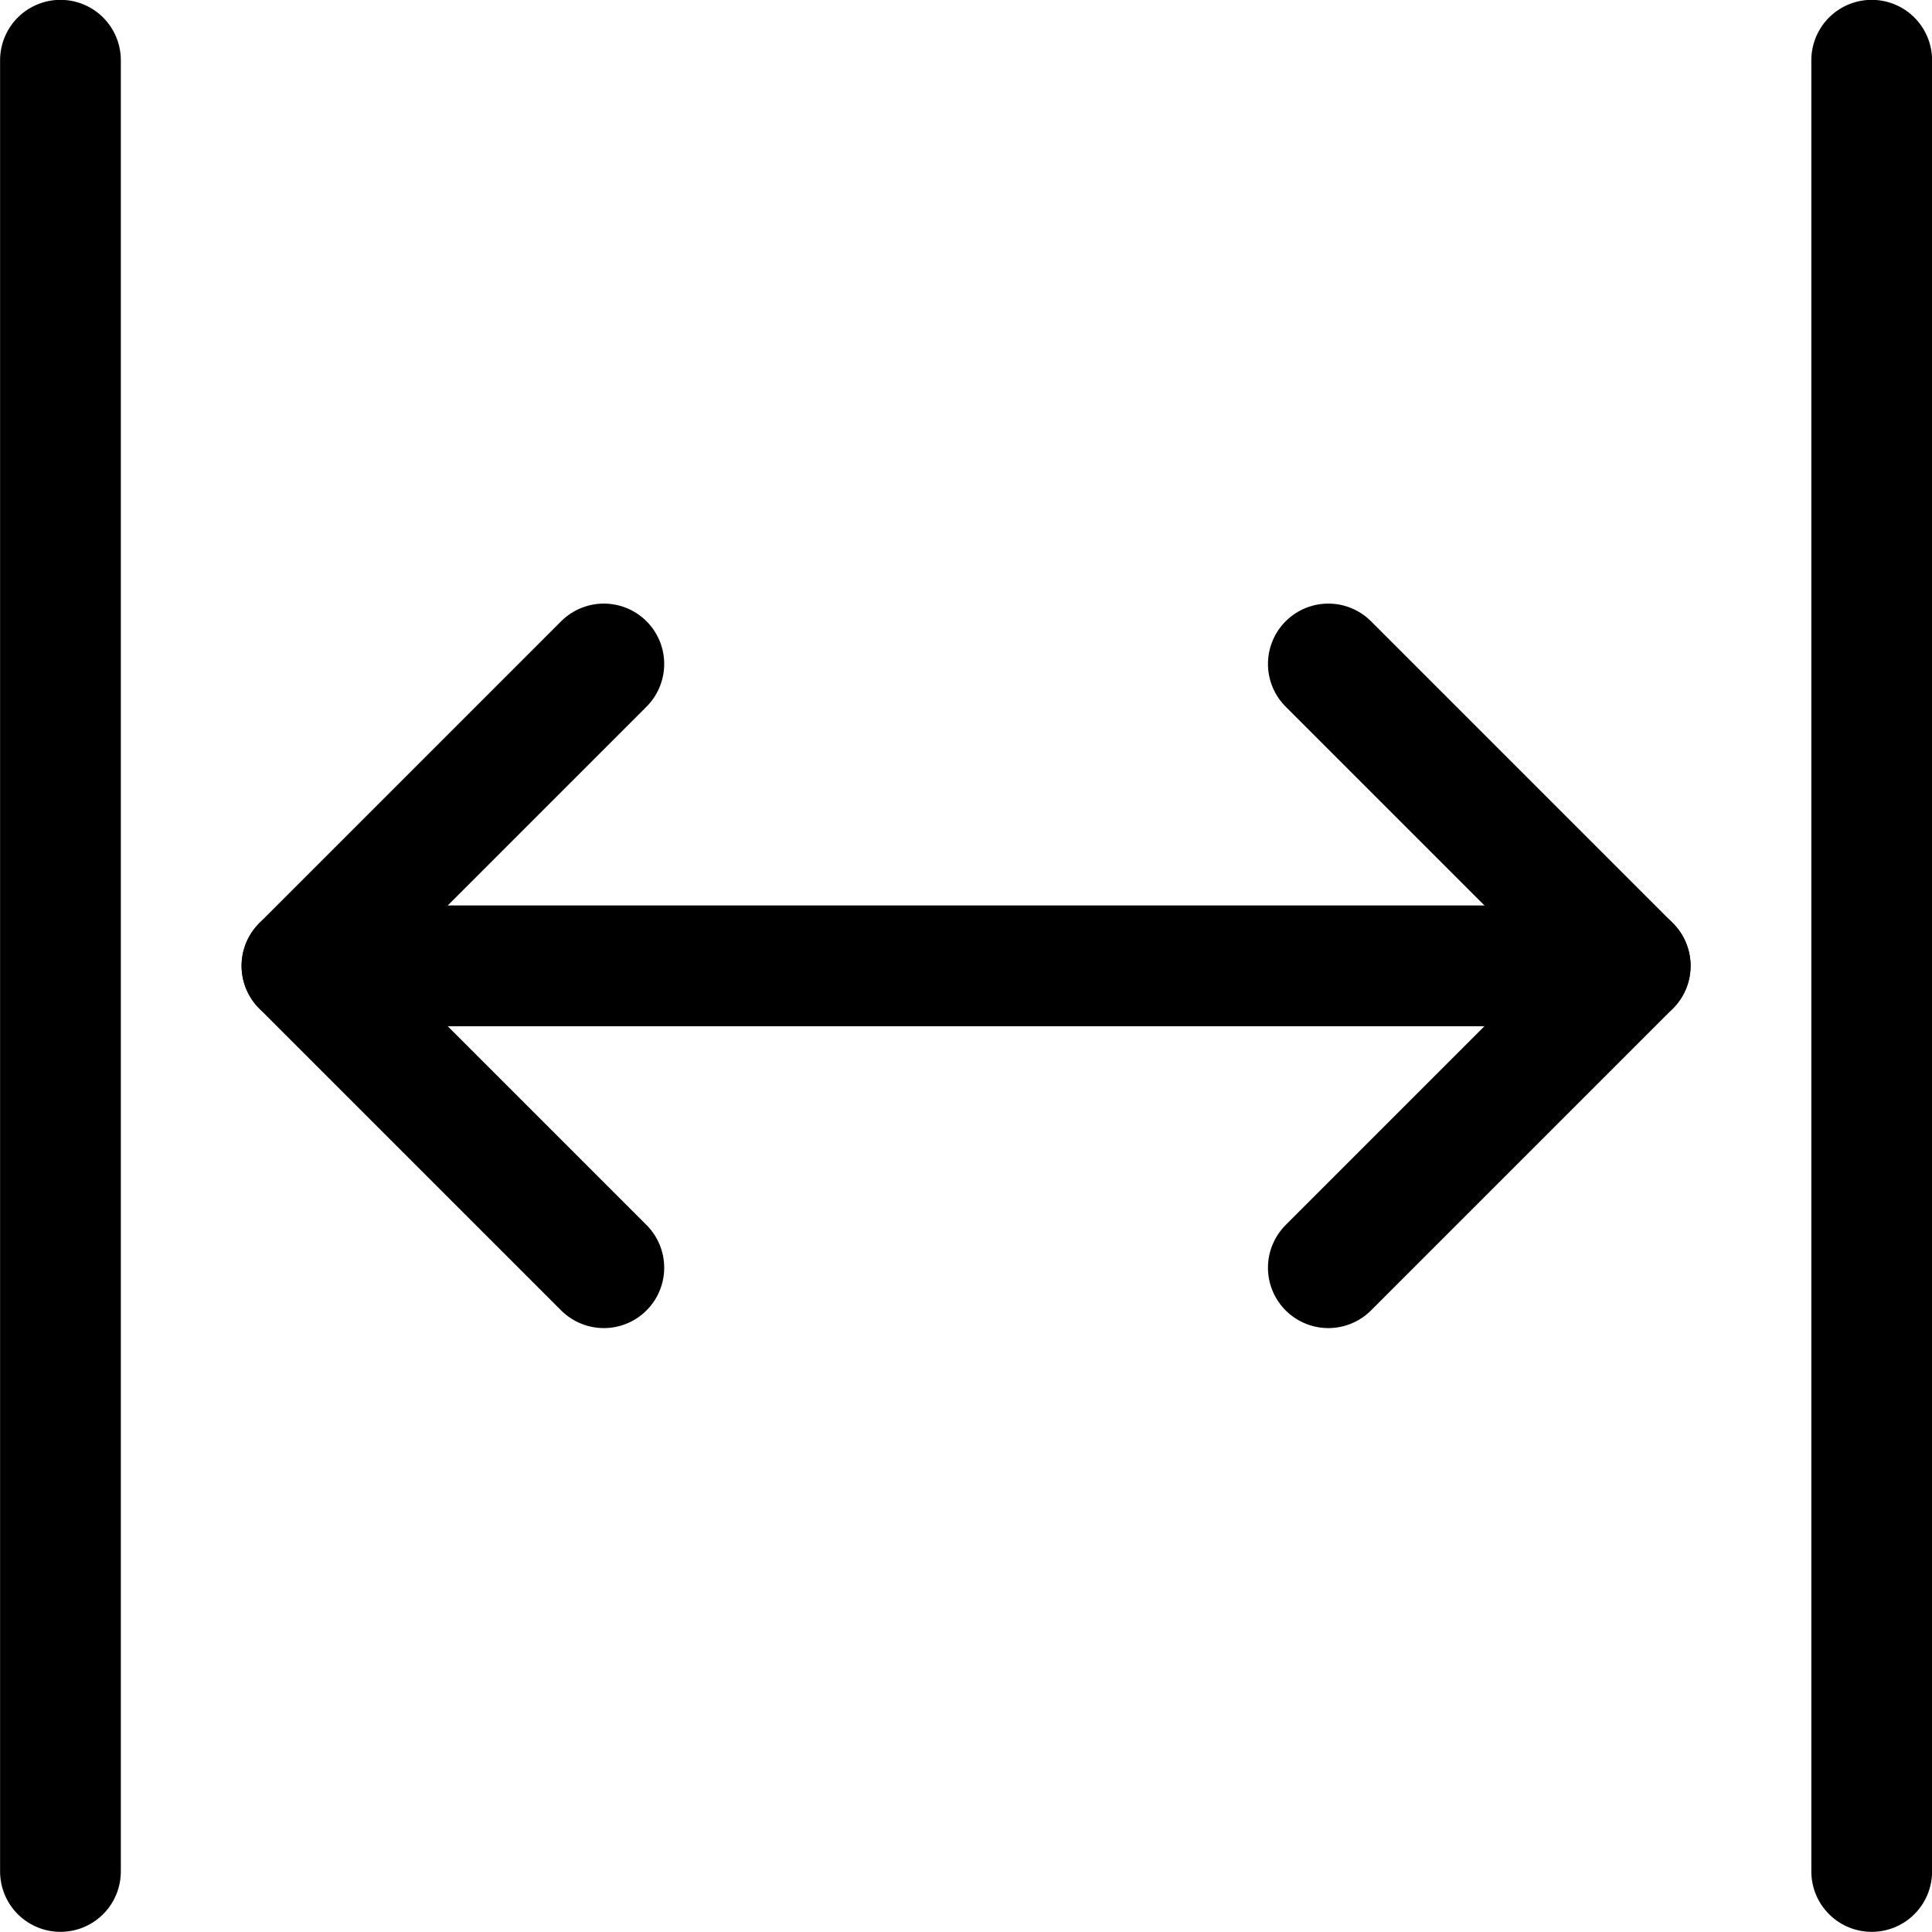
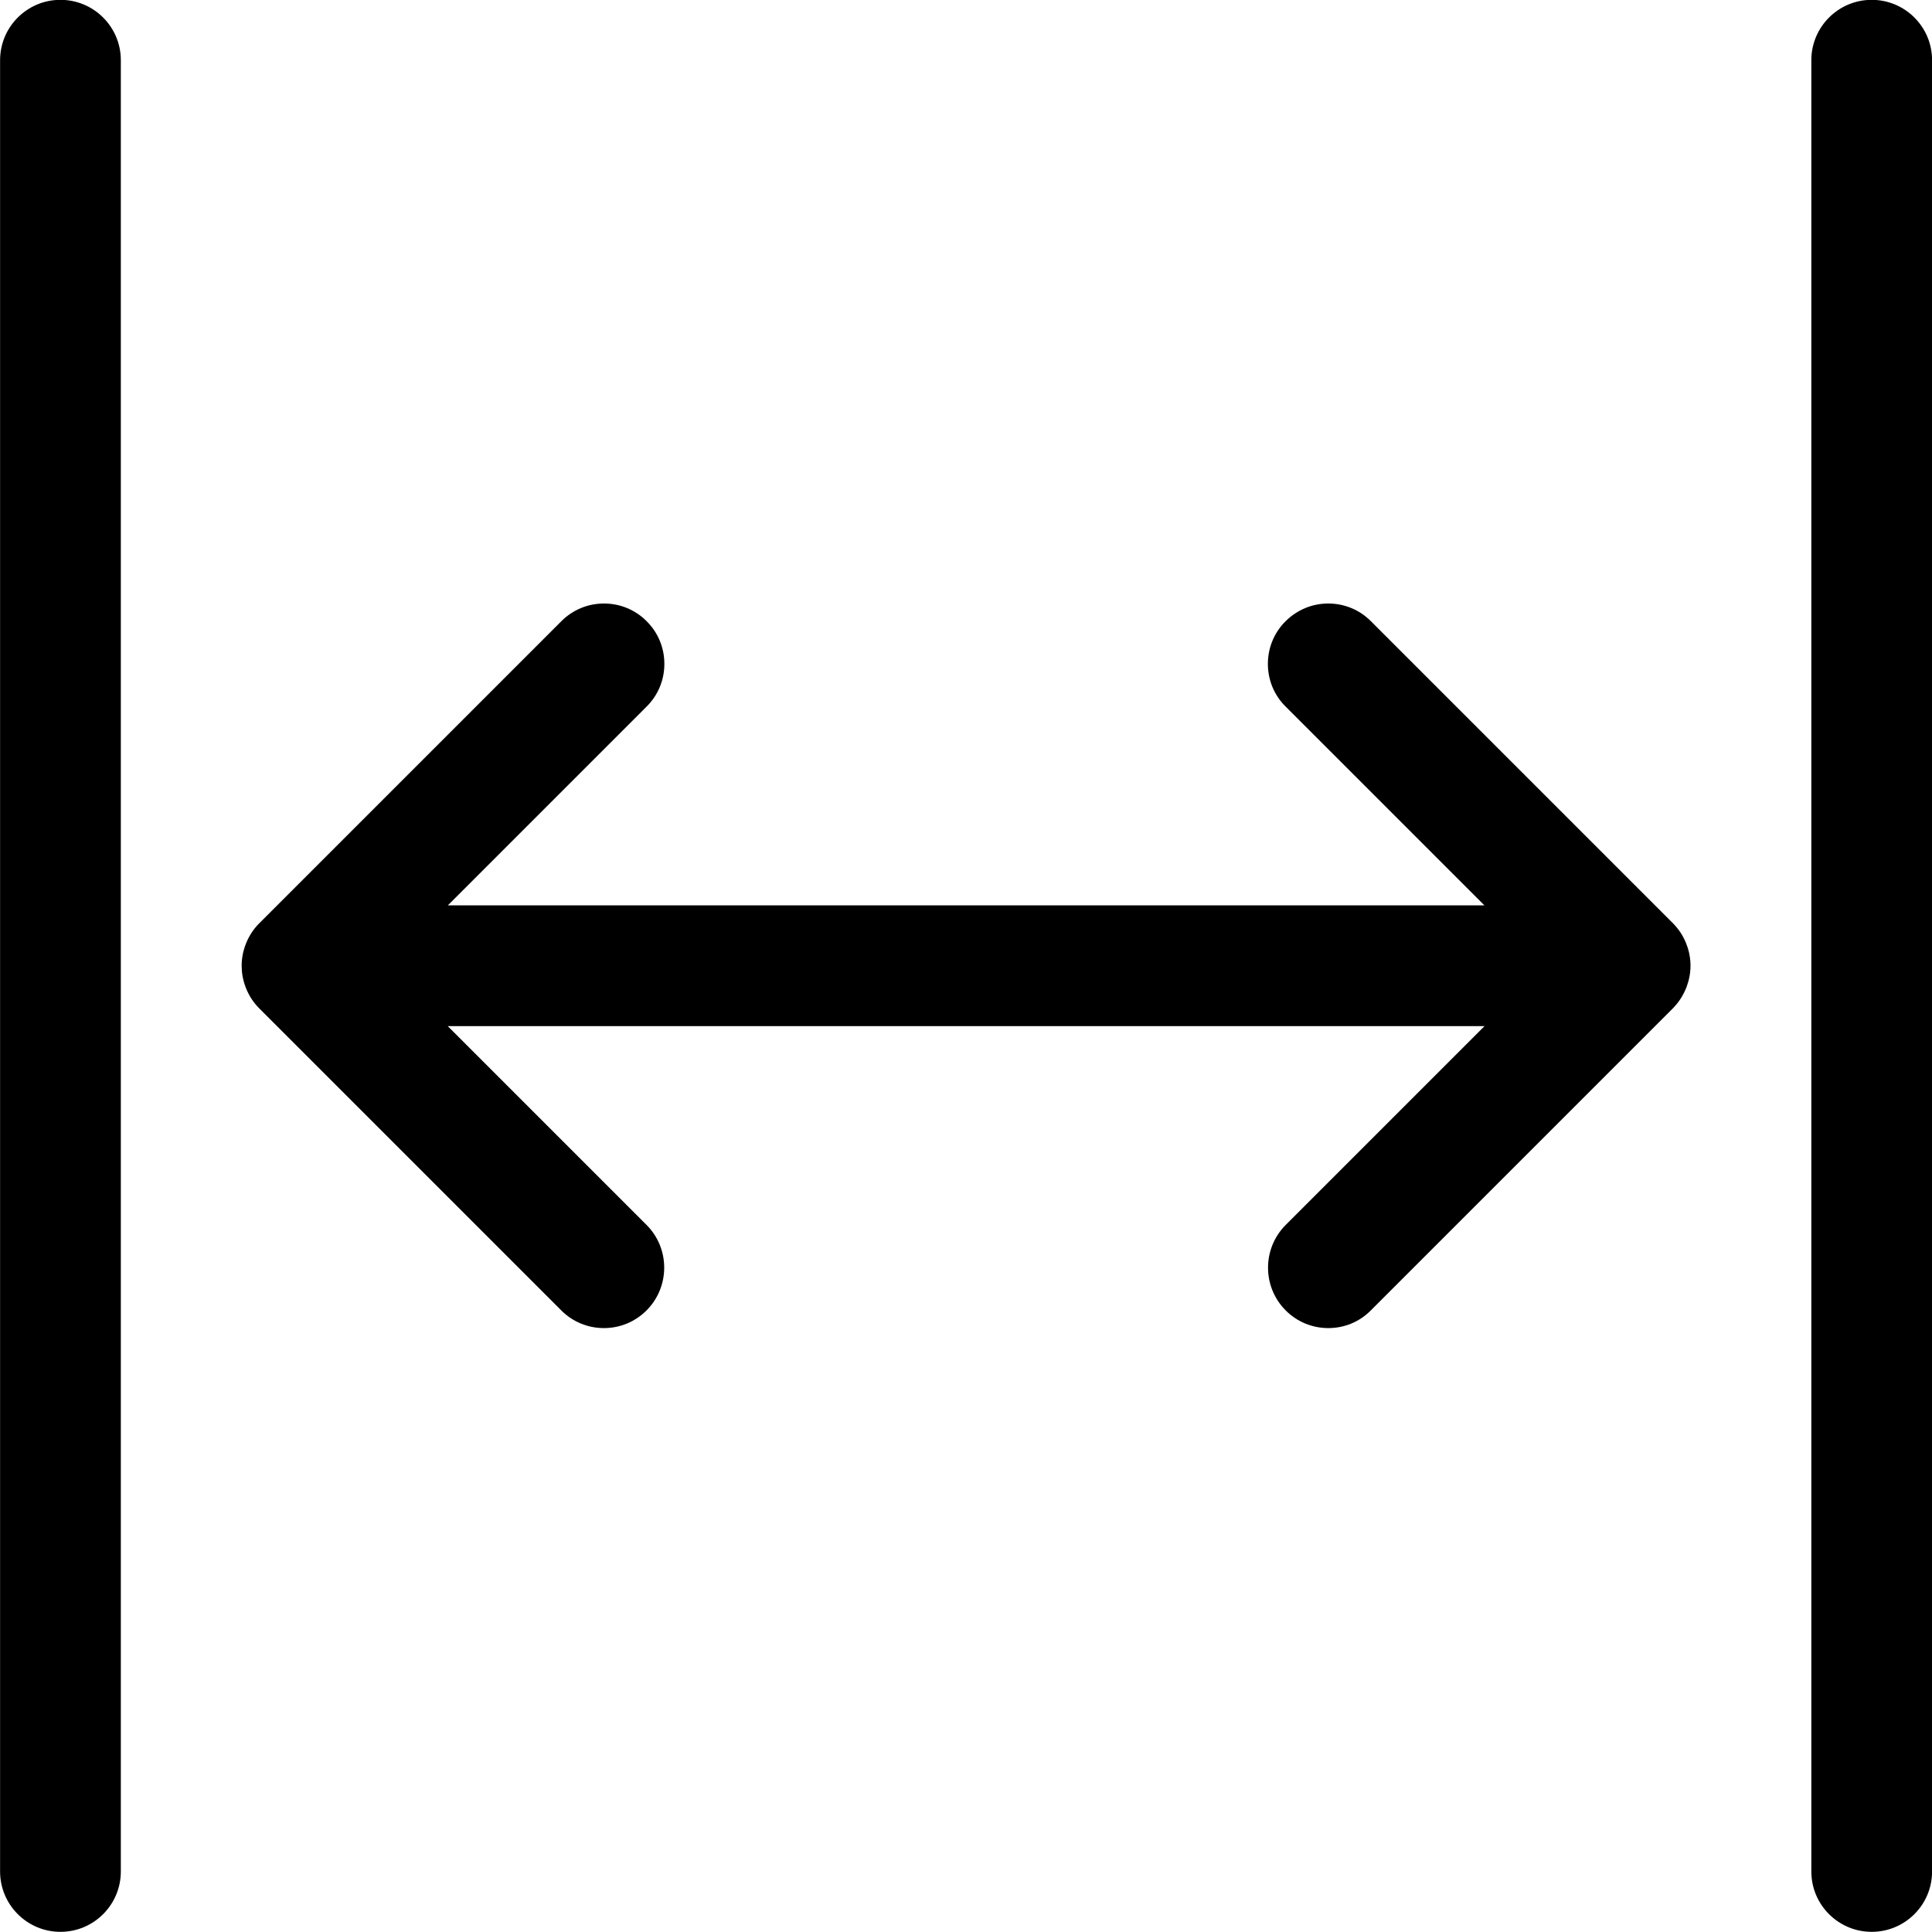
- <svg xmlns="http://www.w3.org/2000/svg" viewBox="0 0 24 24">
-   <defs>
-     <style>.a{fill:none;stroke:currentColor;stroke-linecap:round;stroke-linejoin:round;stroke-width:1.5px;}</style>
-   </defs>
-   <line class="a" x1="3.751" y1="11.998" x2="20.251" y2="11.998" />
-   <polyline class="a" points="7.501 8.248 3.751 11.998 7.501 15.748" />
-   <polyline class="a" points="16.501 8.248 20.251 11.998 16.501 15.748" />
-   <line class="a" x1="0.751" y1="0.748" x2="0.751" y2="23.248" />
-   <line class="a" x1="23.251" y1="0.748" x2="23.251" y2="23.248" />
+ <svg xmlns="http://www.w3.org/2000/svg" version="1.1" id="Layer_1" x="0px" y="0px" viewBox="0 0 24 24" style="enable-background:new 0 0 24 24;" xml:space="preserve">
+   <g>
+     <path d="M16.501,16.498c-0.2,0-0.389-0.078-0.53-0.22c-0.292-0.292-0.292-0.768,0-1.061l2.47-2.47H5.562l2.47,2.47   c0.292,0.292,0.292,0.768,0,1.061c-0.142,0.142-0.33,0.22-0.53,0.22s-0.389-0.078-0.53-0.22l-3.75-3.75   c-0.07-0.07-0.125-0.152-0.163-0.245c-0.003-0.008-0.007-0.017-0.01-0.026c-0.032-0.086-0.047-0.172-0.047-0.26   c0-0.089,0.016-0.176,0.048-0.261c0.002-0.007,0.005-0.014,0.008-0.021c0.04-0.097,0.095-0.179,0.166-0.249l3.749-3.749   c0.142-0.142,0.33-0.22,0.53-0.22s0.389,0.078,0.53,0.22c0.142,0.141,0.22,0.33,0.22,0.53s-0.078,0.389-0.22,0.53l-2.47,2.47H18.44   l-2.47-2.47c-0.142-0.141-0.22-0.33-0.22-0.53s0.078-0.389,0.22-0.53s0.33-0.22,0.53-0.22s0.389,0.078,0.53,0.22l3.75,3.75   c0.07,0.07,0.125,0.152,0.163,0.245c0.003,0.008,0.007,0.017,0.01,0.026c0.031,0.081,0.047,0.17,0.047,0.259   c0,0.087-0.016,0.174-0.047,0.258c-0.002,0.006-0.004,0.011-0.006,0.016c-0.042,0.104-0.098,0.186-0.168,0.257l-3.749,3.749   C16.89,16.42,16.701,16.498,16.501,16.498z" />
+     <path d="M0.751,23.998c-0.414,0-0.75-0.336-0.75-0.75v-22.5c0-0.414,0.336-0.75,0.75-0.75s0.75,0.336,0.75,0.75v22.5   C1.501,23.662,1.165,23.998,0.751,23.998z" />
+     <path d="M23.251,23.998c-0.414,0-0.75-0.336-0.75-0.75v-22.5c0-0.414,0.336-0.75,0.75-0.75s0.75,0.336,0.75,0.75v22.5   C24.001,23.662,23.665,23.998,23.251,23.998z" />
+   </g>
</svg>
